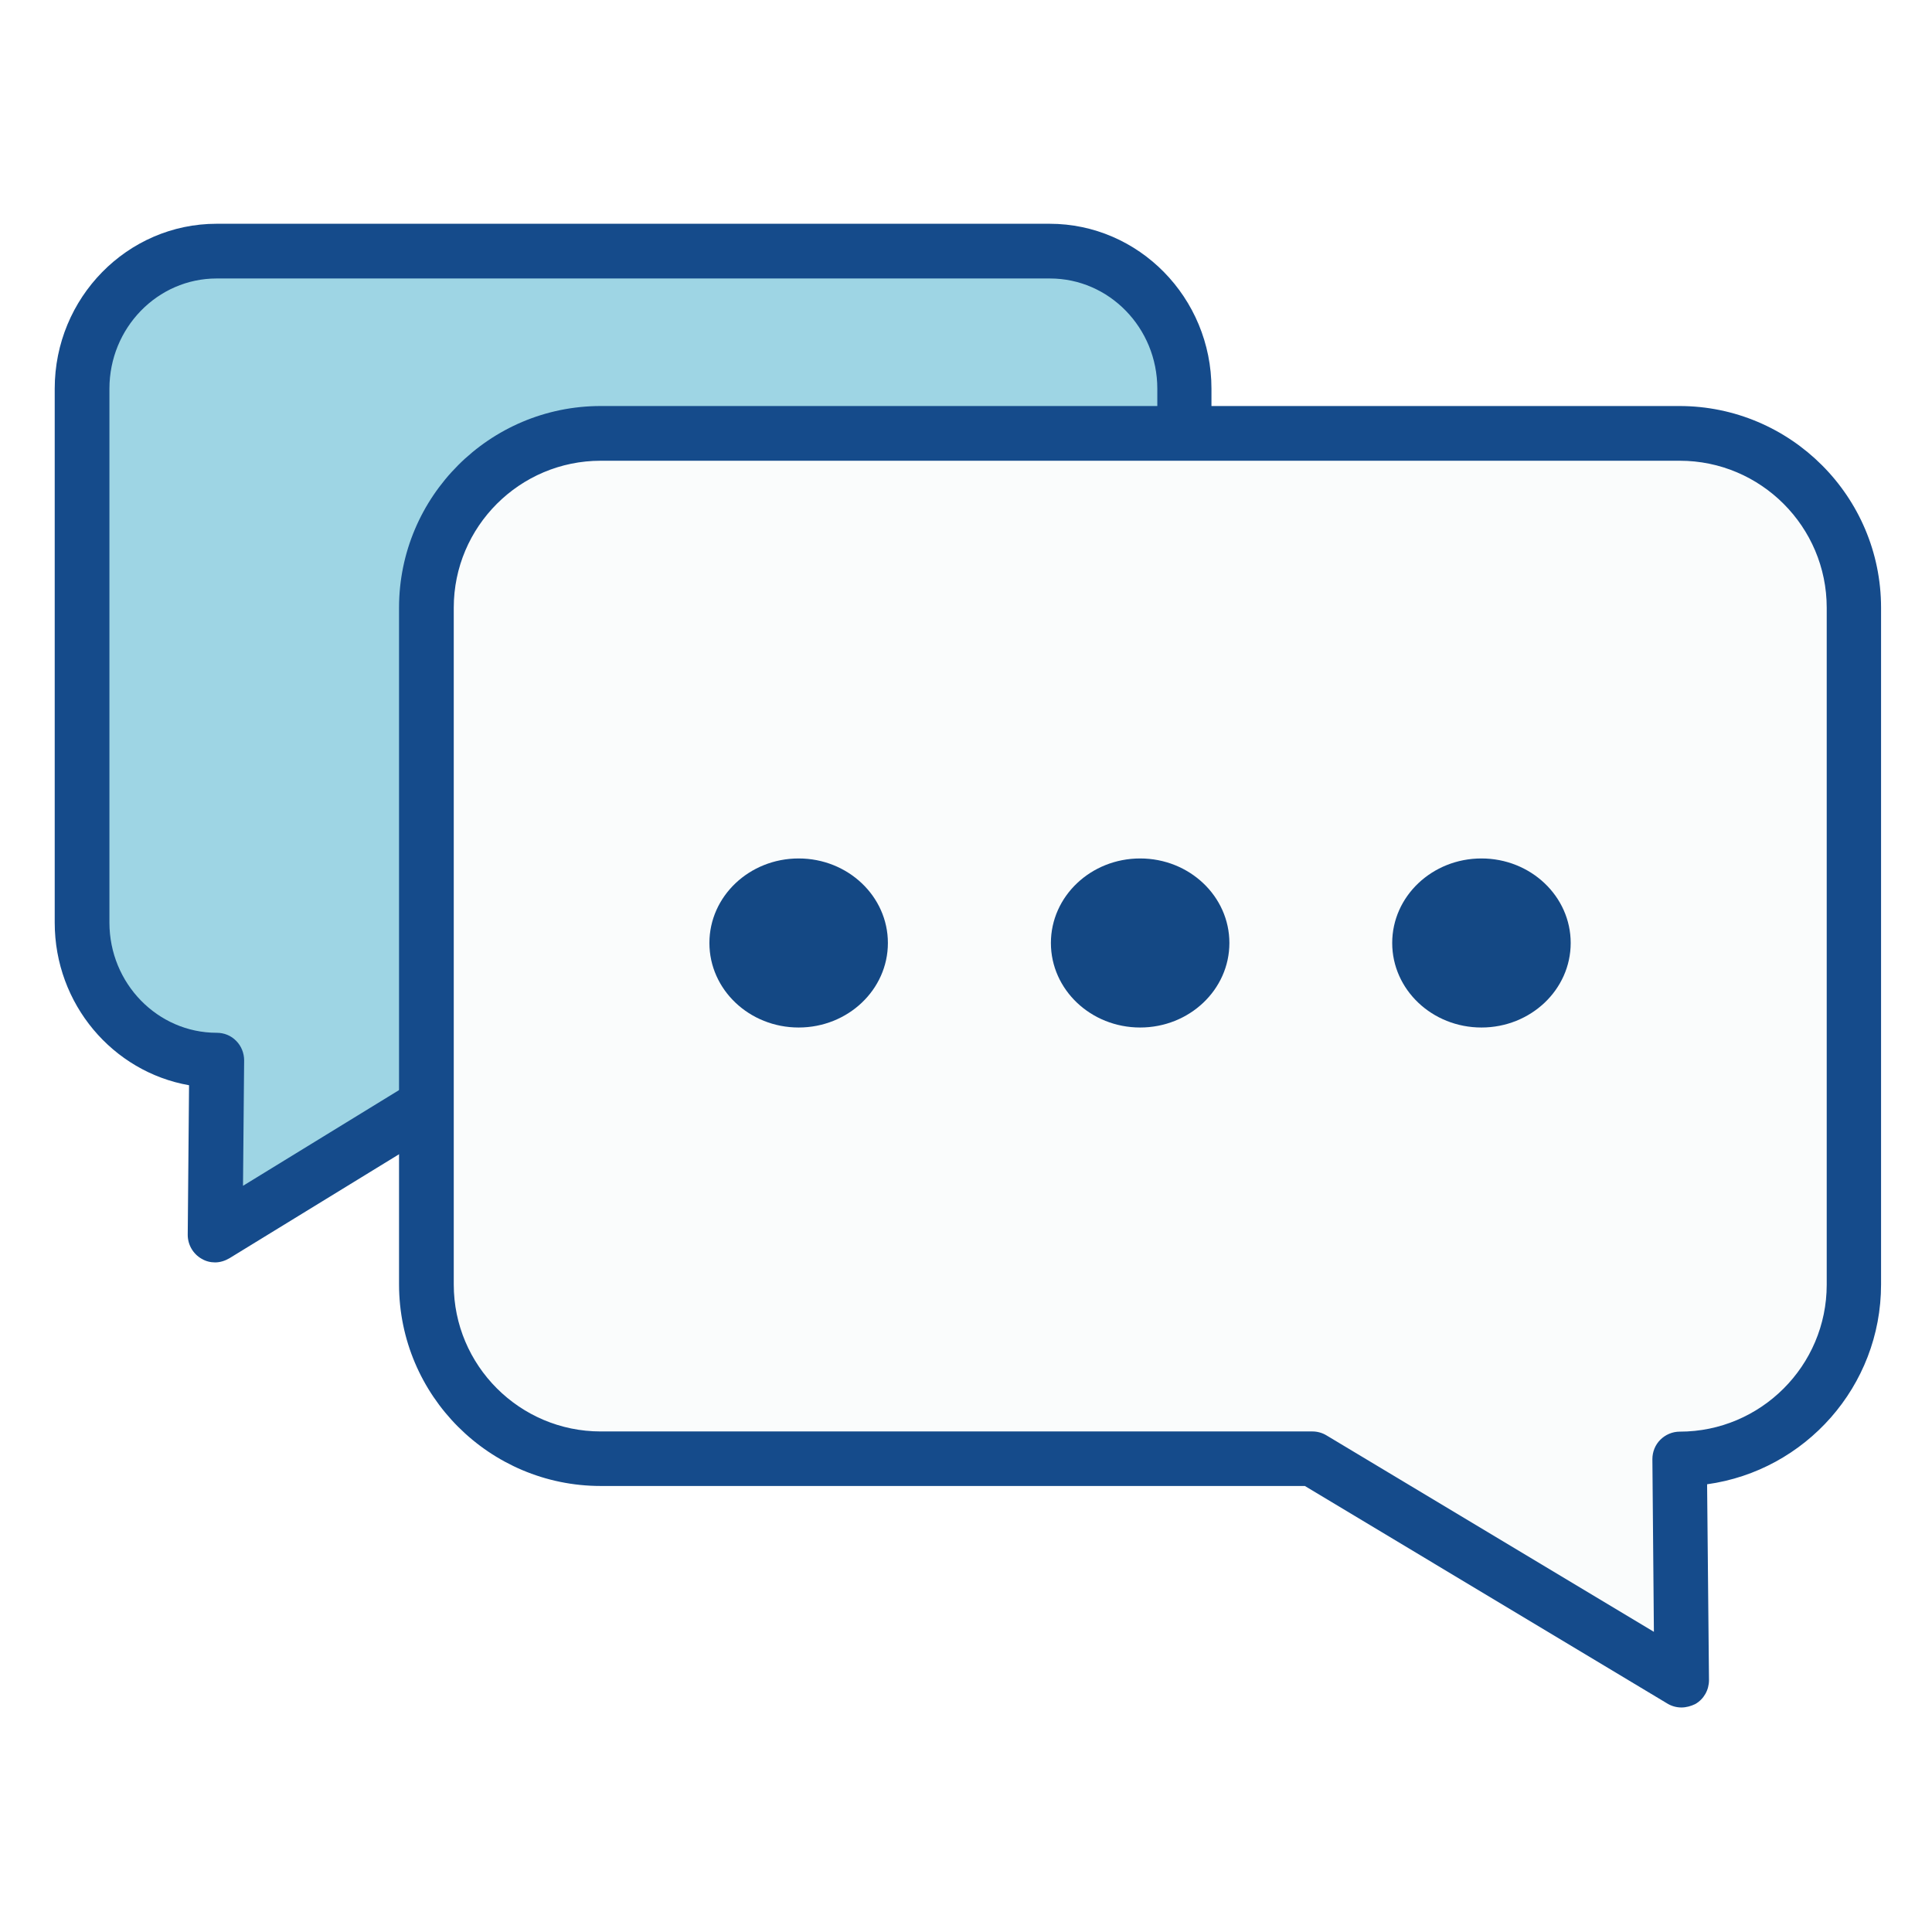
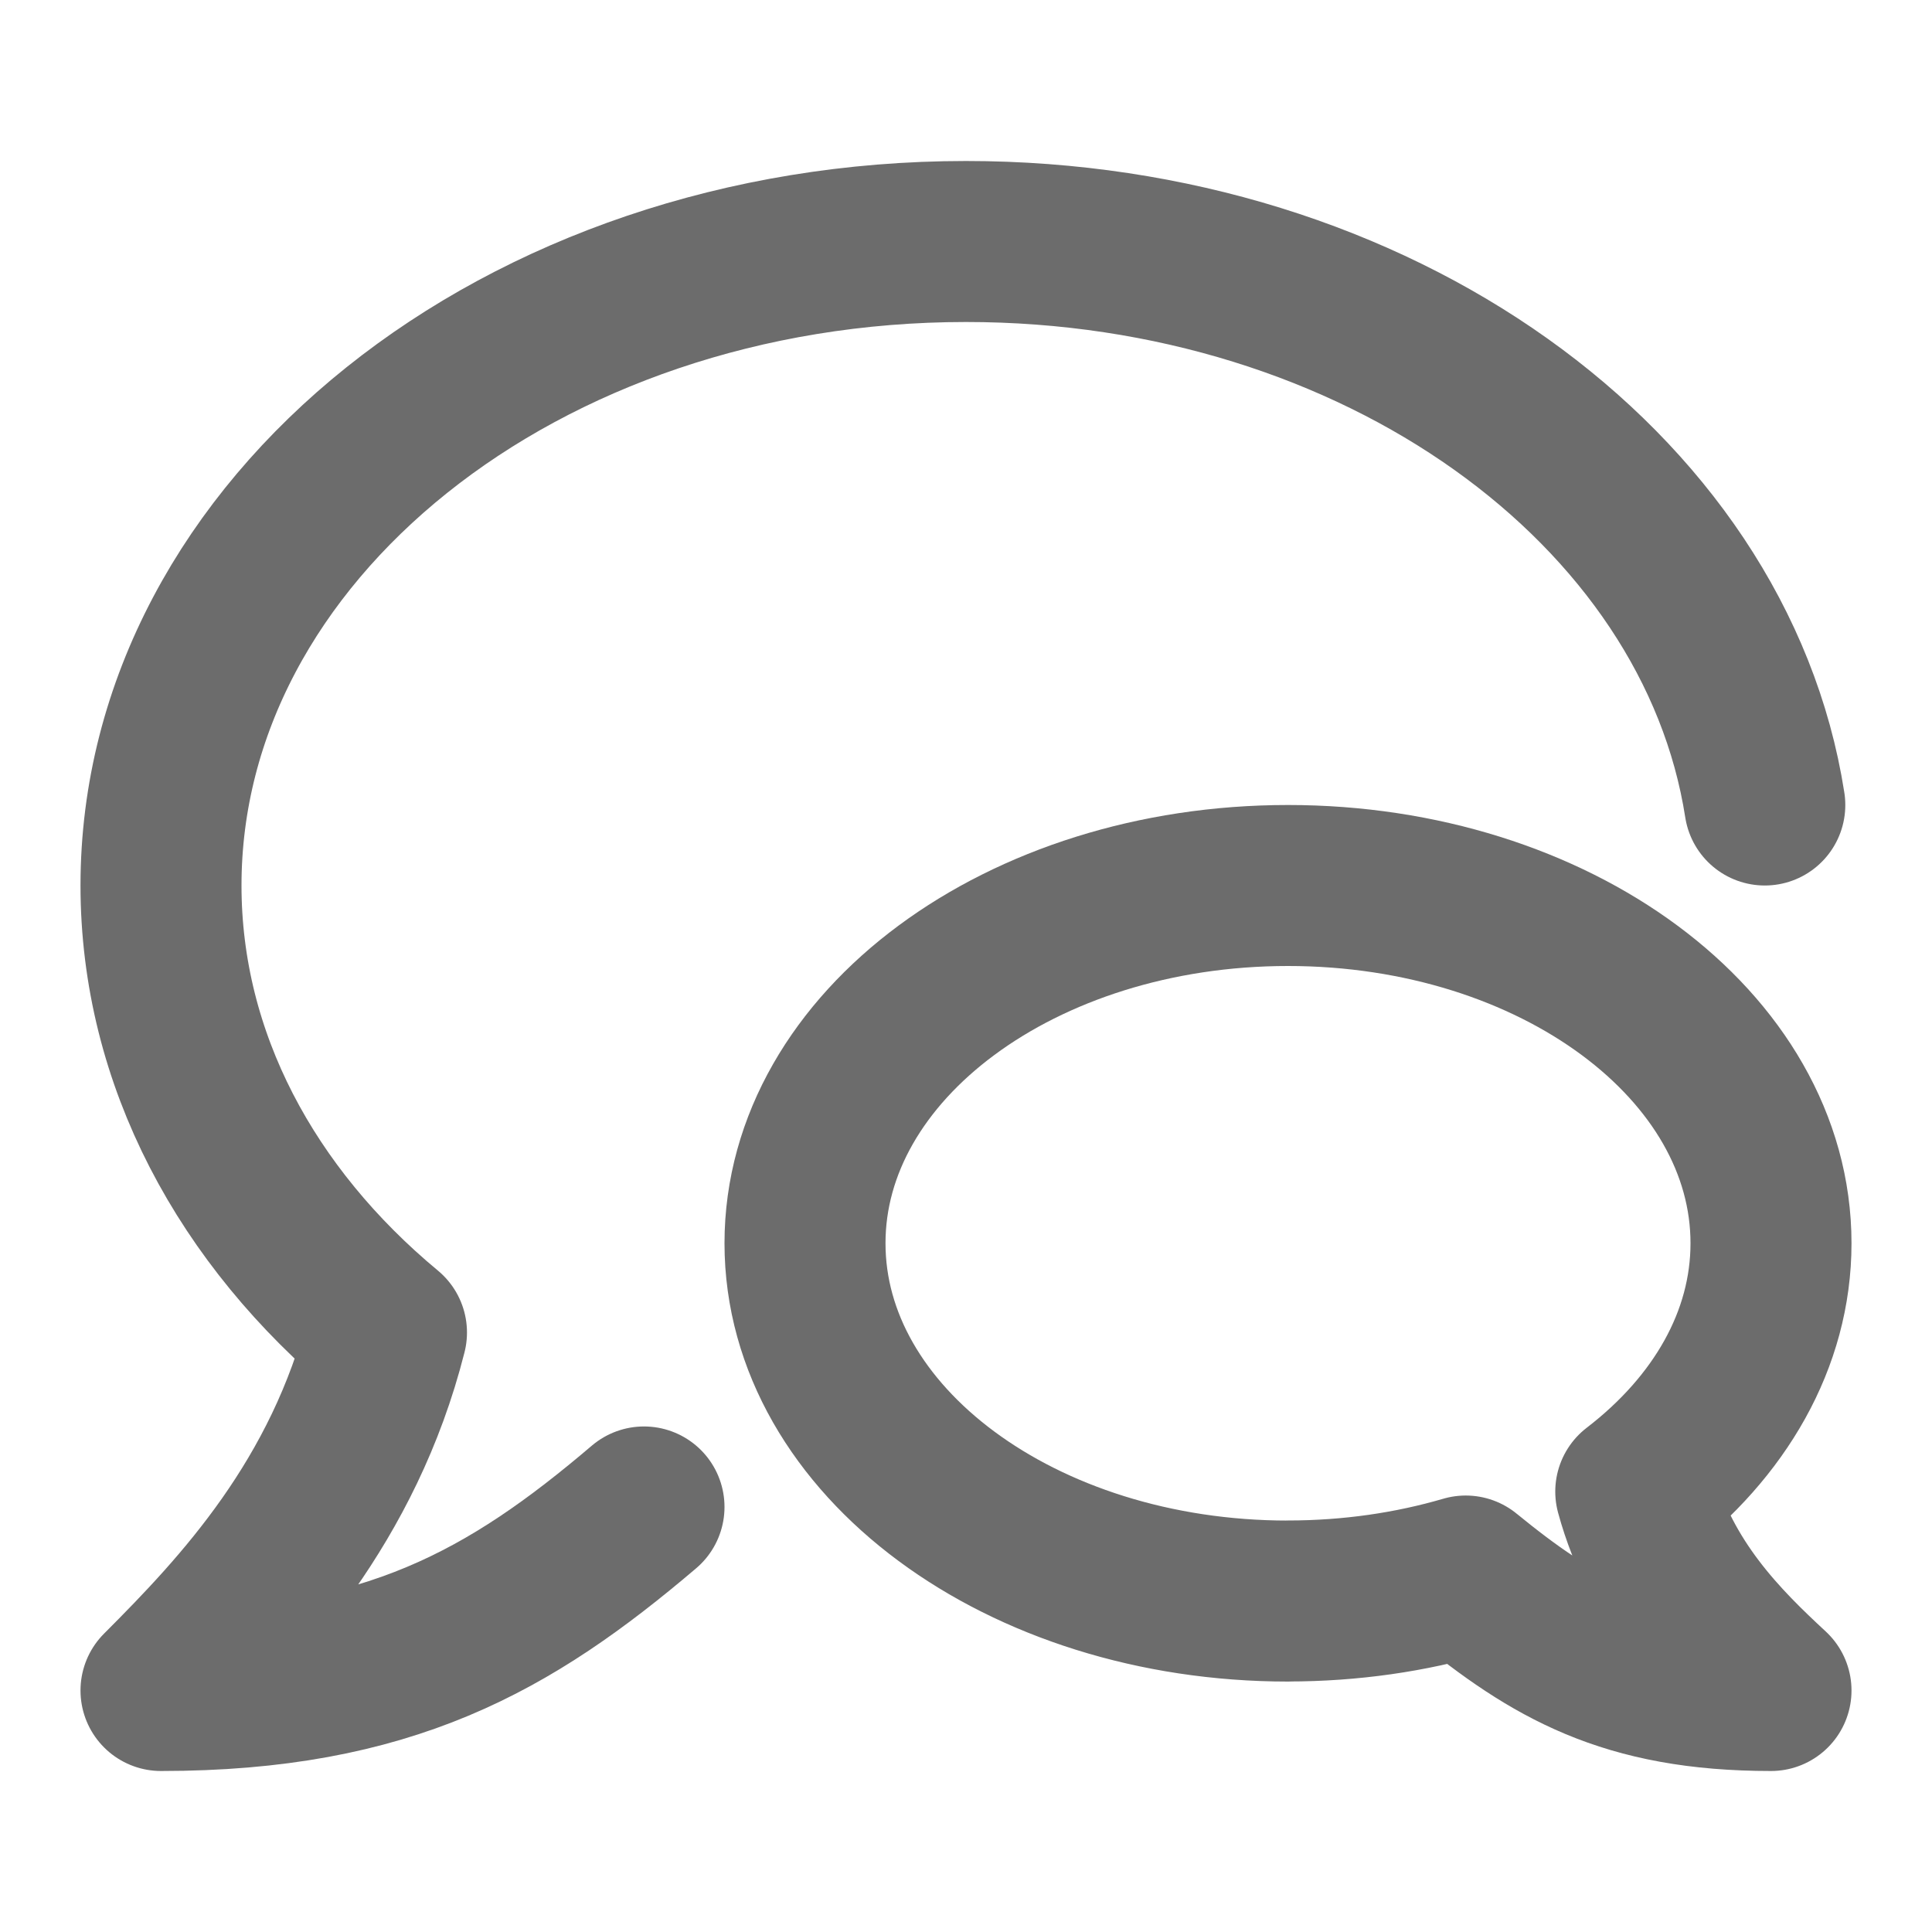
- <svg xmlns="http://www.w3.org/2000/svg" width="800px" height="800px" viewBox="0 0 1024 1024" class="icon" version="1.1">
-   <path d="M114.8 561.9l-0.8 92.6 151.1-92.6h291.3c39.4 0 71.3-32.6 71.3-72.9V206c0-40.3-31.9-72.9-71.3-72.9H114.8c-39.4 0-71.3 32.6-71.3 72.9v283c0 40.3 31.9 72.9 71.3 72.9z" fill="#9ED5E4" />
-   <path d="M114 669.1c-2.5 0-4.9-0.6-7.1-1.9-4.6-2.6-7.4-7.5-7.4-12.7l0.7-79.3C59.8 568.1 29 532.2 29 489V206c0-48.2 38.5-87.4 85.8-87.4h441.5c47.3 0 85.8 39.2 85.8 87.4v283c0 48.2-38.5 87.4-85.8 87.4H269.2l-147.6 90.5c-2.4 1.4-5 2.2-7.6 2.2z m0.8-521.5C83.5 147.6 58 173.8 58 206v283c0 32.2 25.5 58.4 56.9 58.4 3.9 0 7.6 1.5 10.3 4.3 2.7 2.7 4.2 6.5 4.2 10.3l-0.6 66.5 128.8-79c2.3-1.4 4.9-2.1 7.6-2.1h291.3c31.4 0 56.9-26.2 56.9-58.4V206c0-32.2-25.5-58.4-56.9-58.4H114.8z" fill="#154B8B" />
-   <path d="M890.1 773.1l1.1 117.4-195.6-117.4H318.4c-51 0-92.4-41.4-92.4-92.4V322.1c0-51 41.4-92.4 92.4-92.4h571.7c51 0 92.4 41.4 92.4 92.4v358.7c0 50.9-41.3 92.3-92.4 92.3z" fill="#FAFCFC" />
-   <path d="M891.2 905c-2.6 0-5.2-0.7-7.5-2.1L691.6 787.6H318.4c-58.9 0-106.9-47.9-106.9-106.9V322.1c0-58.9 47.9-106.9 106.9-106.9h571.7c58.9 0 106.9 47.9 106.9 106.9v358.7c0 54-40.2 98.7-92.2 105.9l1 103.8c0 5.2-2.7 10.1-7.3 12.7-2.3 1.1-4.8 1.8-7.3 1.8zM318.4 244.2c-42.9 0-77.9 34.9-77.9 77.9v358.7c0 42.9 34.9 77.9 77.9 77.9h377.2c2.6 0 5.2 0.7 7.5 2.1l173.5 104.1-0.8-91.5c0-3.9 1.5-7.6 4.2-10.3 2.7-2.7 6.4-4.3 10.3-4.3 42.9 0 77.9-34.9 77.9-77.9V322.1c0-42.9-34.9-77.9-77.9-77.9H318.4z" fill="#154B8B" />
-   <path d="M376 499.8a47.3 44.8 0 1 0 94.6 0 47.3 44.8 0 1 0-94.6 0Z" fill="#144884" />
-   <path d="M557 499.8a47.3 44.8 0 1 0 94.6 0 47.3 44.8 0 1 0-94.6 0Z" fill="#144884" />
-   <path d="M737.9 499.8a47.3 44.8 0 1 0 94.6 0 47.3 44.8 0 1 0-94.6 0Z" fill="#144884" />
+ <svg xmlns="http://www.w3.org/2000/svg" width="800px" height="800px" viewBox="0 0 24 24" fill="none">
+   <path stroke="#6c6c6c" stroke-linecap="round" stroke-linejoin="round" stroke-width="2" d="M8 18.72C6.339 20.134 4.82 21 2 21c1-1 2.27-2.35 2.801-4.447C3.067 15.114 2 13.157 2 11c0-4.418 4.477-8 10-8 5.1 0 9.308 3.054 9.923 7" />
+   <path stroke="#6c6c6c" stroke-linecap="round" stroke-linejoin="round" stroke-width="2" d="M16 19.889c-3.314 0-6-1.99-6-4.445C10 12.99 12.686 11 16 11s6 1.99 6 4.444c0 1.199-.64 2.286-1.68 3.085.317 1.165 1.08 1.915 1.68 2.471-1.8 0-2.716-.544-3.792-1.422-.684.2-1.428.31-2.208.31z" />
</svg>
